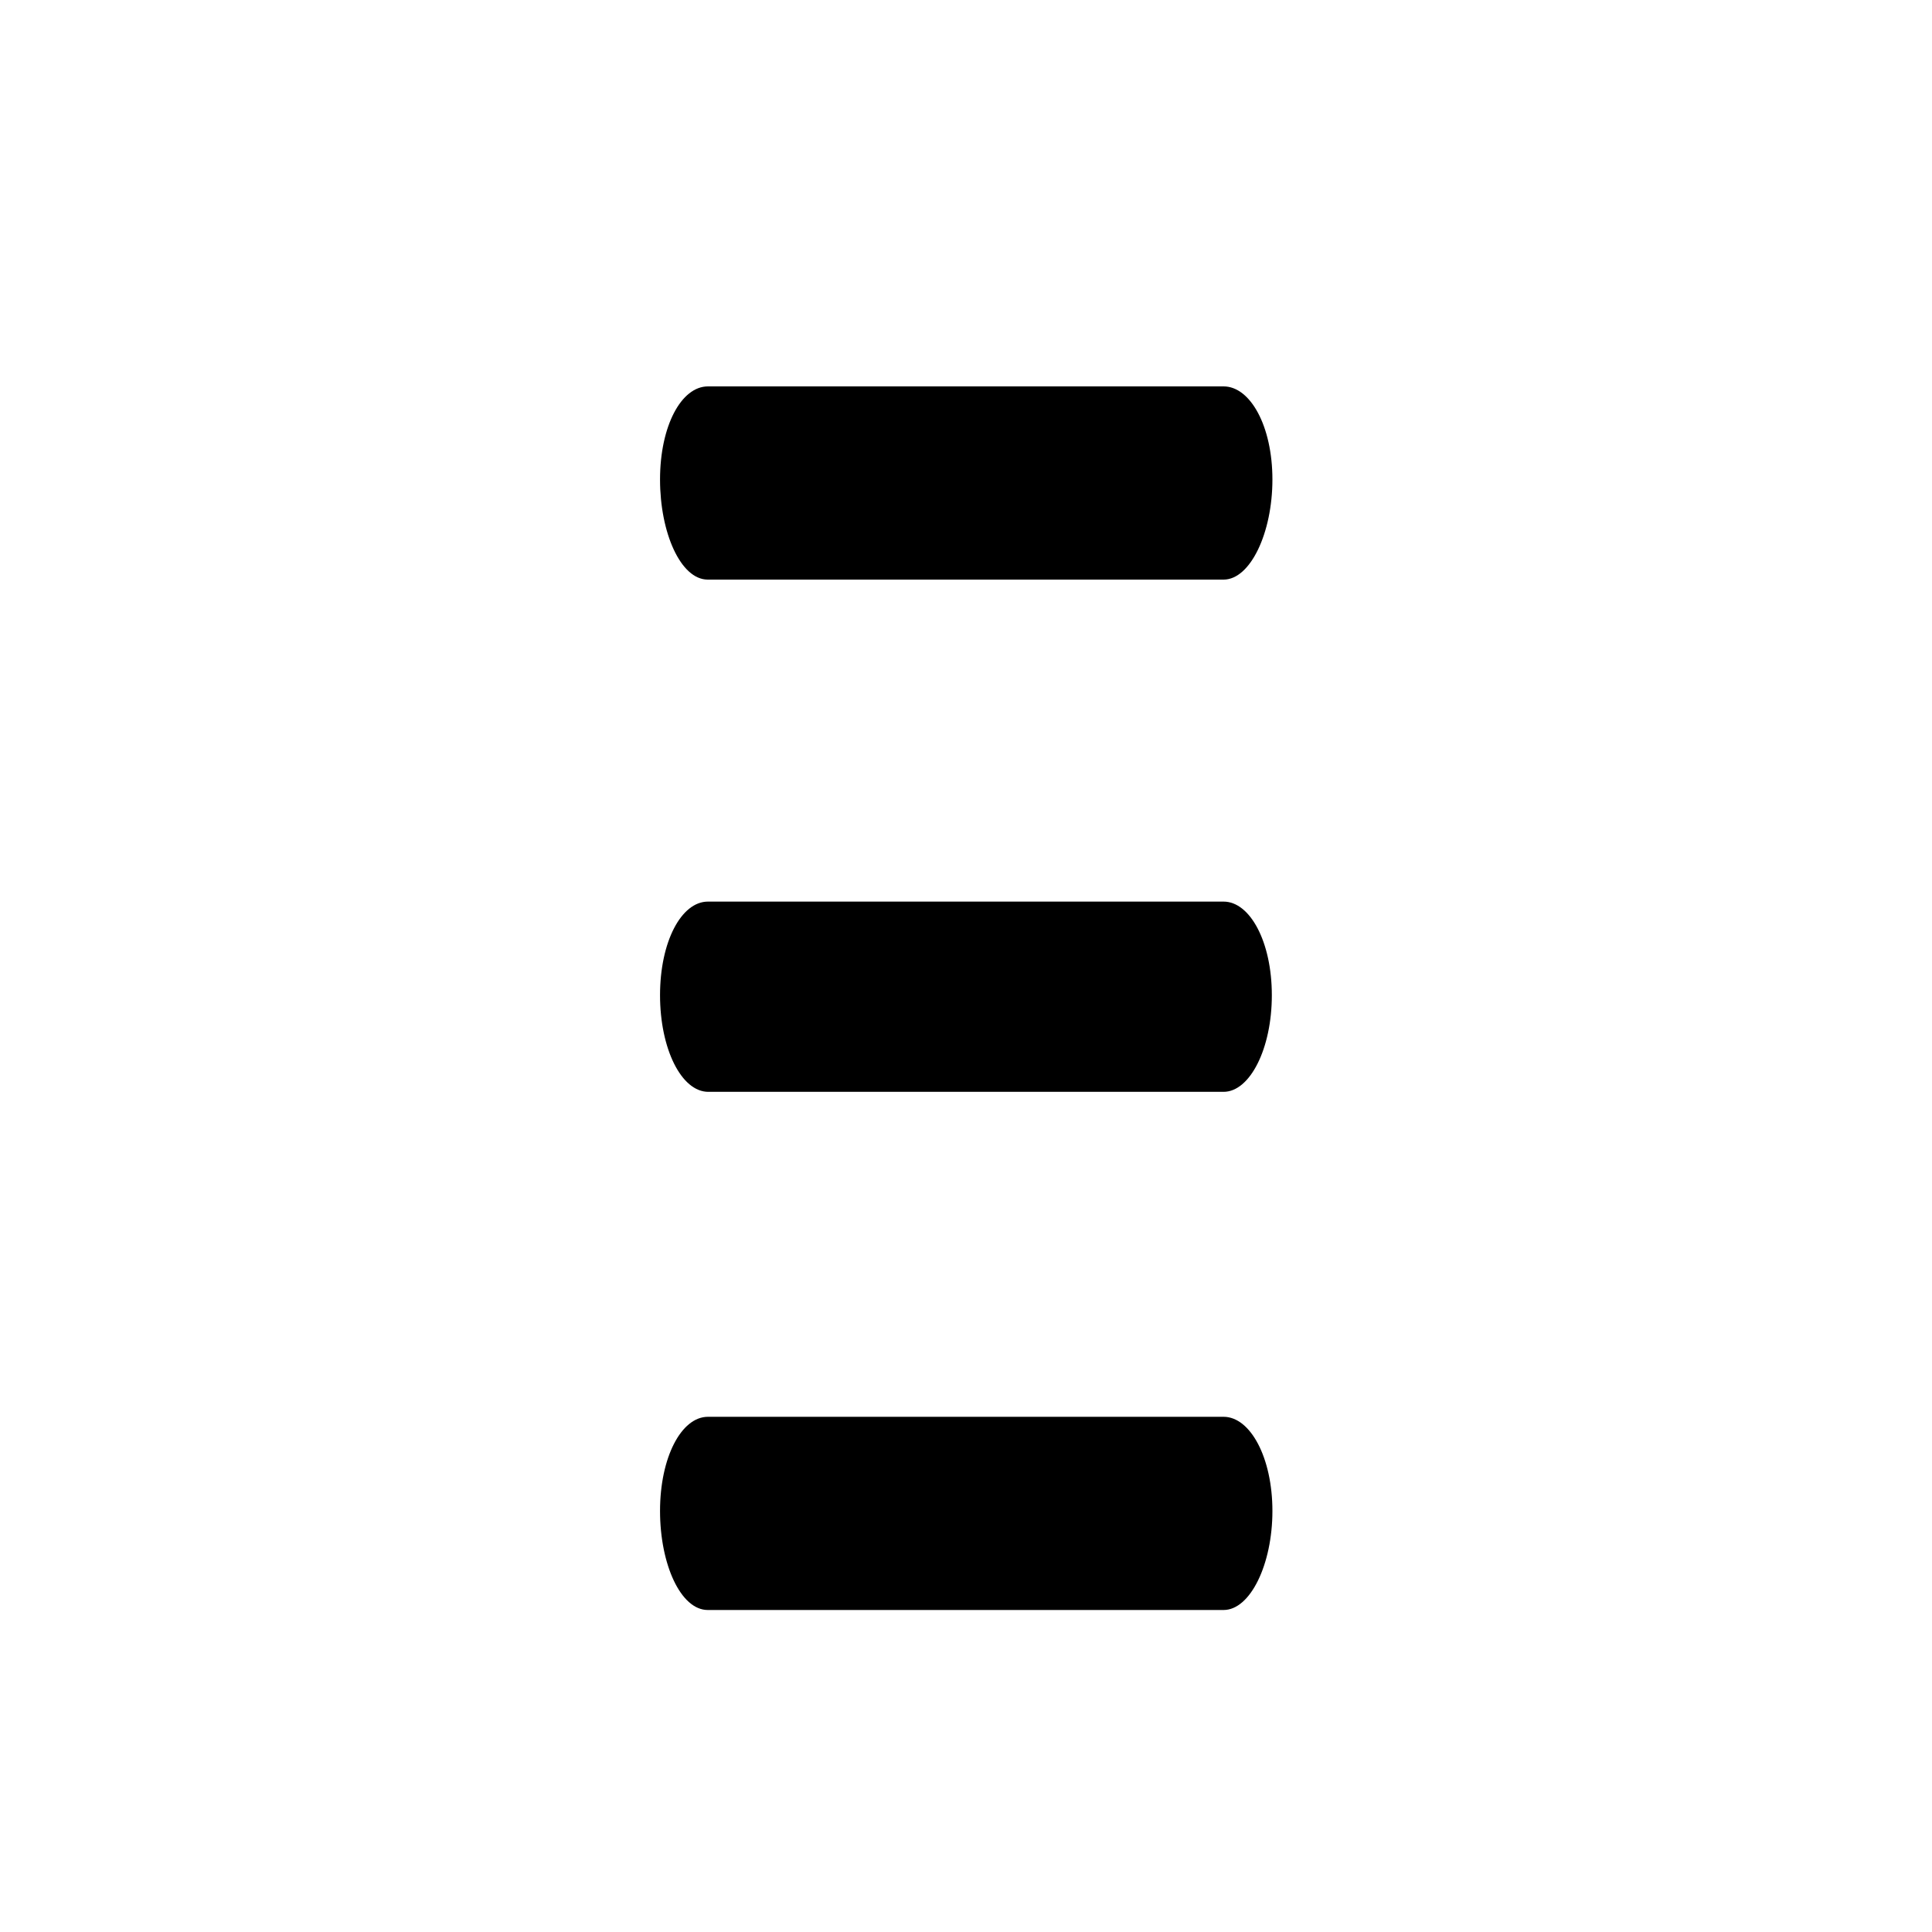
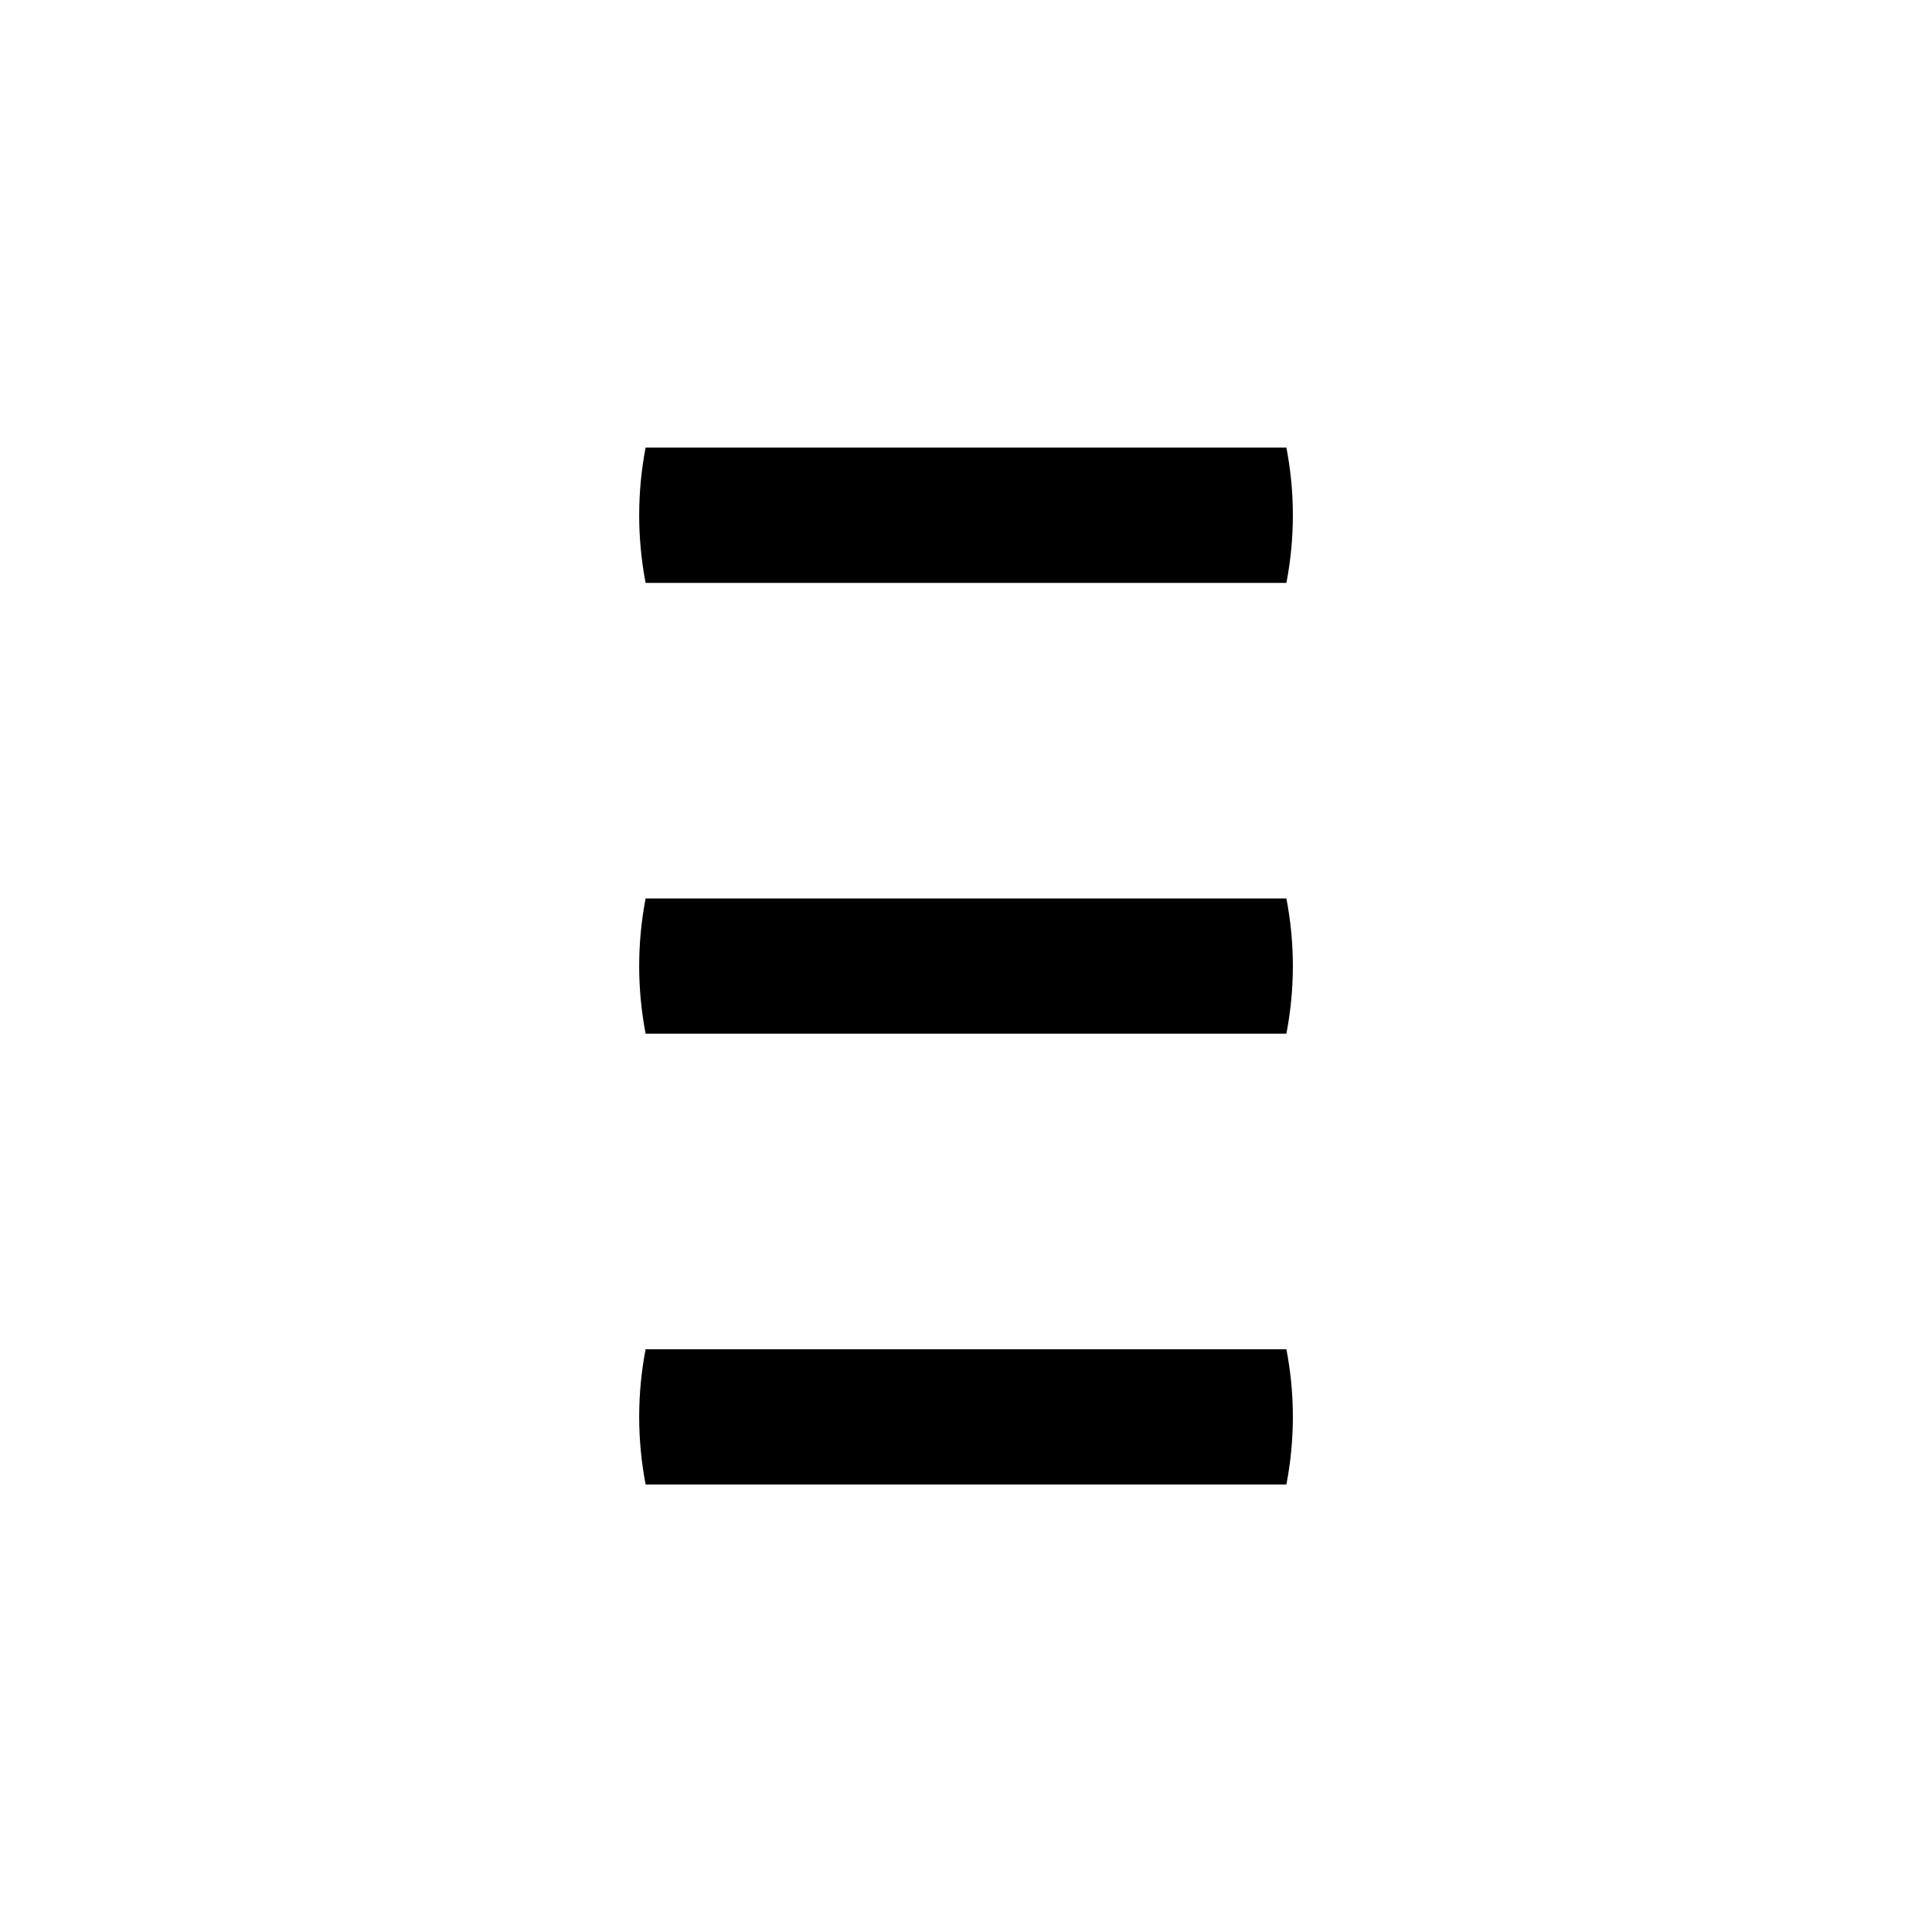
- <svg xmlns="http://www.w3.org/2000/svg" version="1.1" width="30" height="30" viewBox="0 0 30 30" id="svg2">
-   <defs id="defs8" />
-   <path d="M 10.993,9 H 19 C 19.415,9 19.758,8.275 19.758,7.446 19.758,6.617 19.415,6 19,6 H 10.993 C 10.578,6 10.249,6.617 10.249,7.446 10.249,8.275 10.57,9 10.99,9 z M 19,14 h -8.007 c -0.415,0 -0.744,0.625 -0.744,1.454 0,0.829 0.33,1.5 0.75,1.5 h 8 c 0.41,0 0.75,-0.67 0.75,-1.5 C 19.749,14.624 19.41,14 19,14 z m 0,8 h -8.007 c -0.415,0 -0.744,0.633 -0.744,1.462 0,0.829 0.321,1.538 0.741,1.538 H 19 c 0.415,0 0.758,-0.71 0.758,-1.538 C 19.758,22.634 19.415,22 19,22 z" id="path4" />
+ <svg xmlns="http://www.w3.org/2000/svg" version="1.1" id="Layer_1" x="0px" y="0px" width="30px" height="30px" viewBox="0 0 30 30" enable-background="new 0 0 30 30" xml:space="preserve">
+   <g>
+     <g>
+       <path d="M10.025,20.951c-0.133,0.691-0.133,1.404,0,2.1h9.95c0.134-0.695,0.134-1.408,0-2.1H10.025z M10.025,13.951       c-0.133,0.693-0.133,1.405,0,2.1h9.95c0.134-0.695,0.134-1.407,0-2.1H10.025z M19.975,9.051c0.134-0.694,0.134-1.408,0-2.101       h-9.95c-0.133,0.693-0.133,1.407,0,2.101H19.975z" />
+     </g>
+   </g>
</svg>
